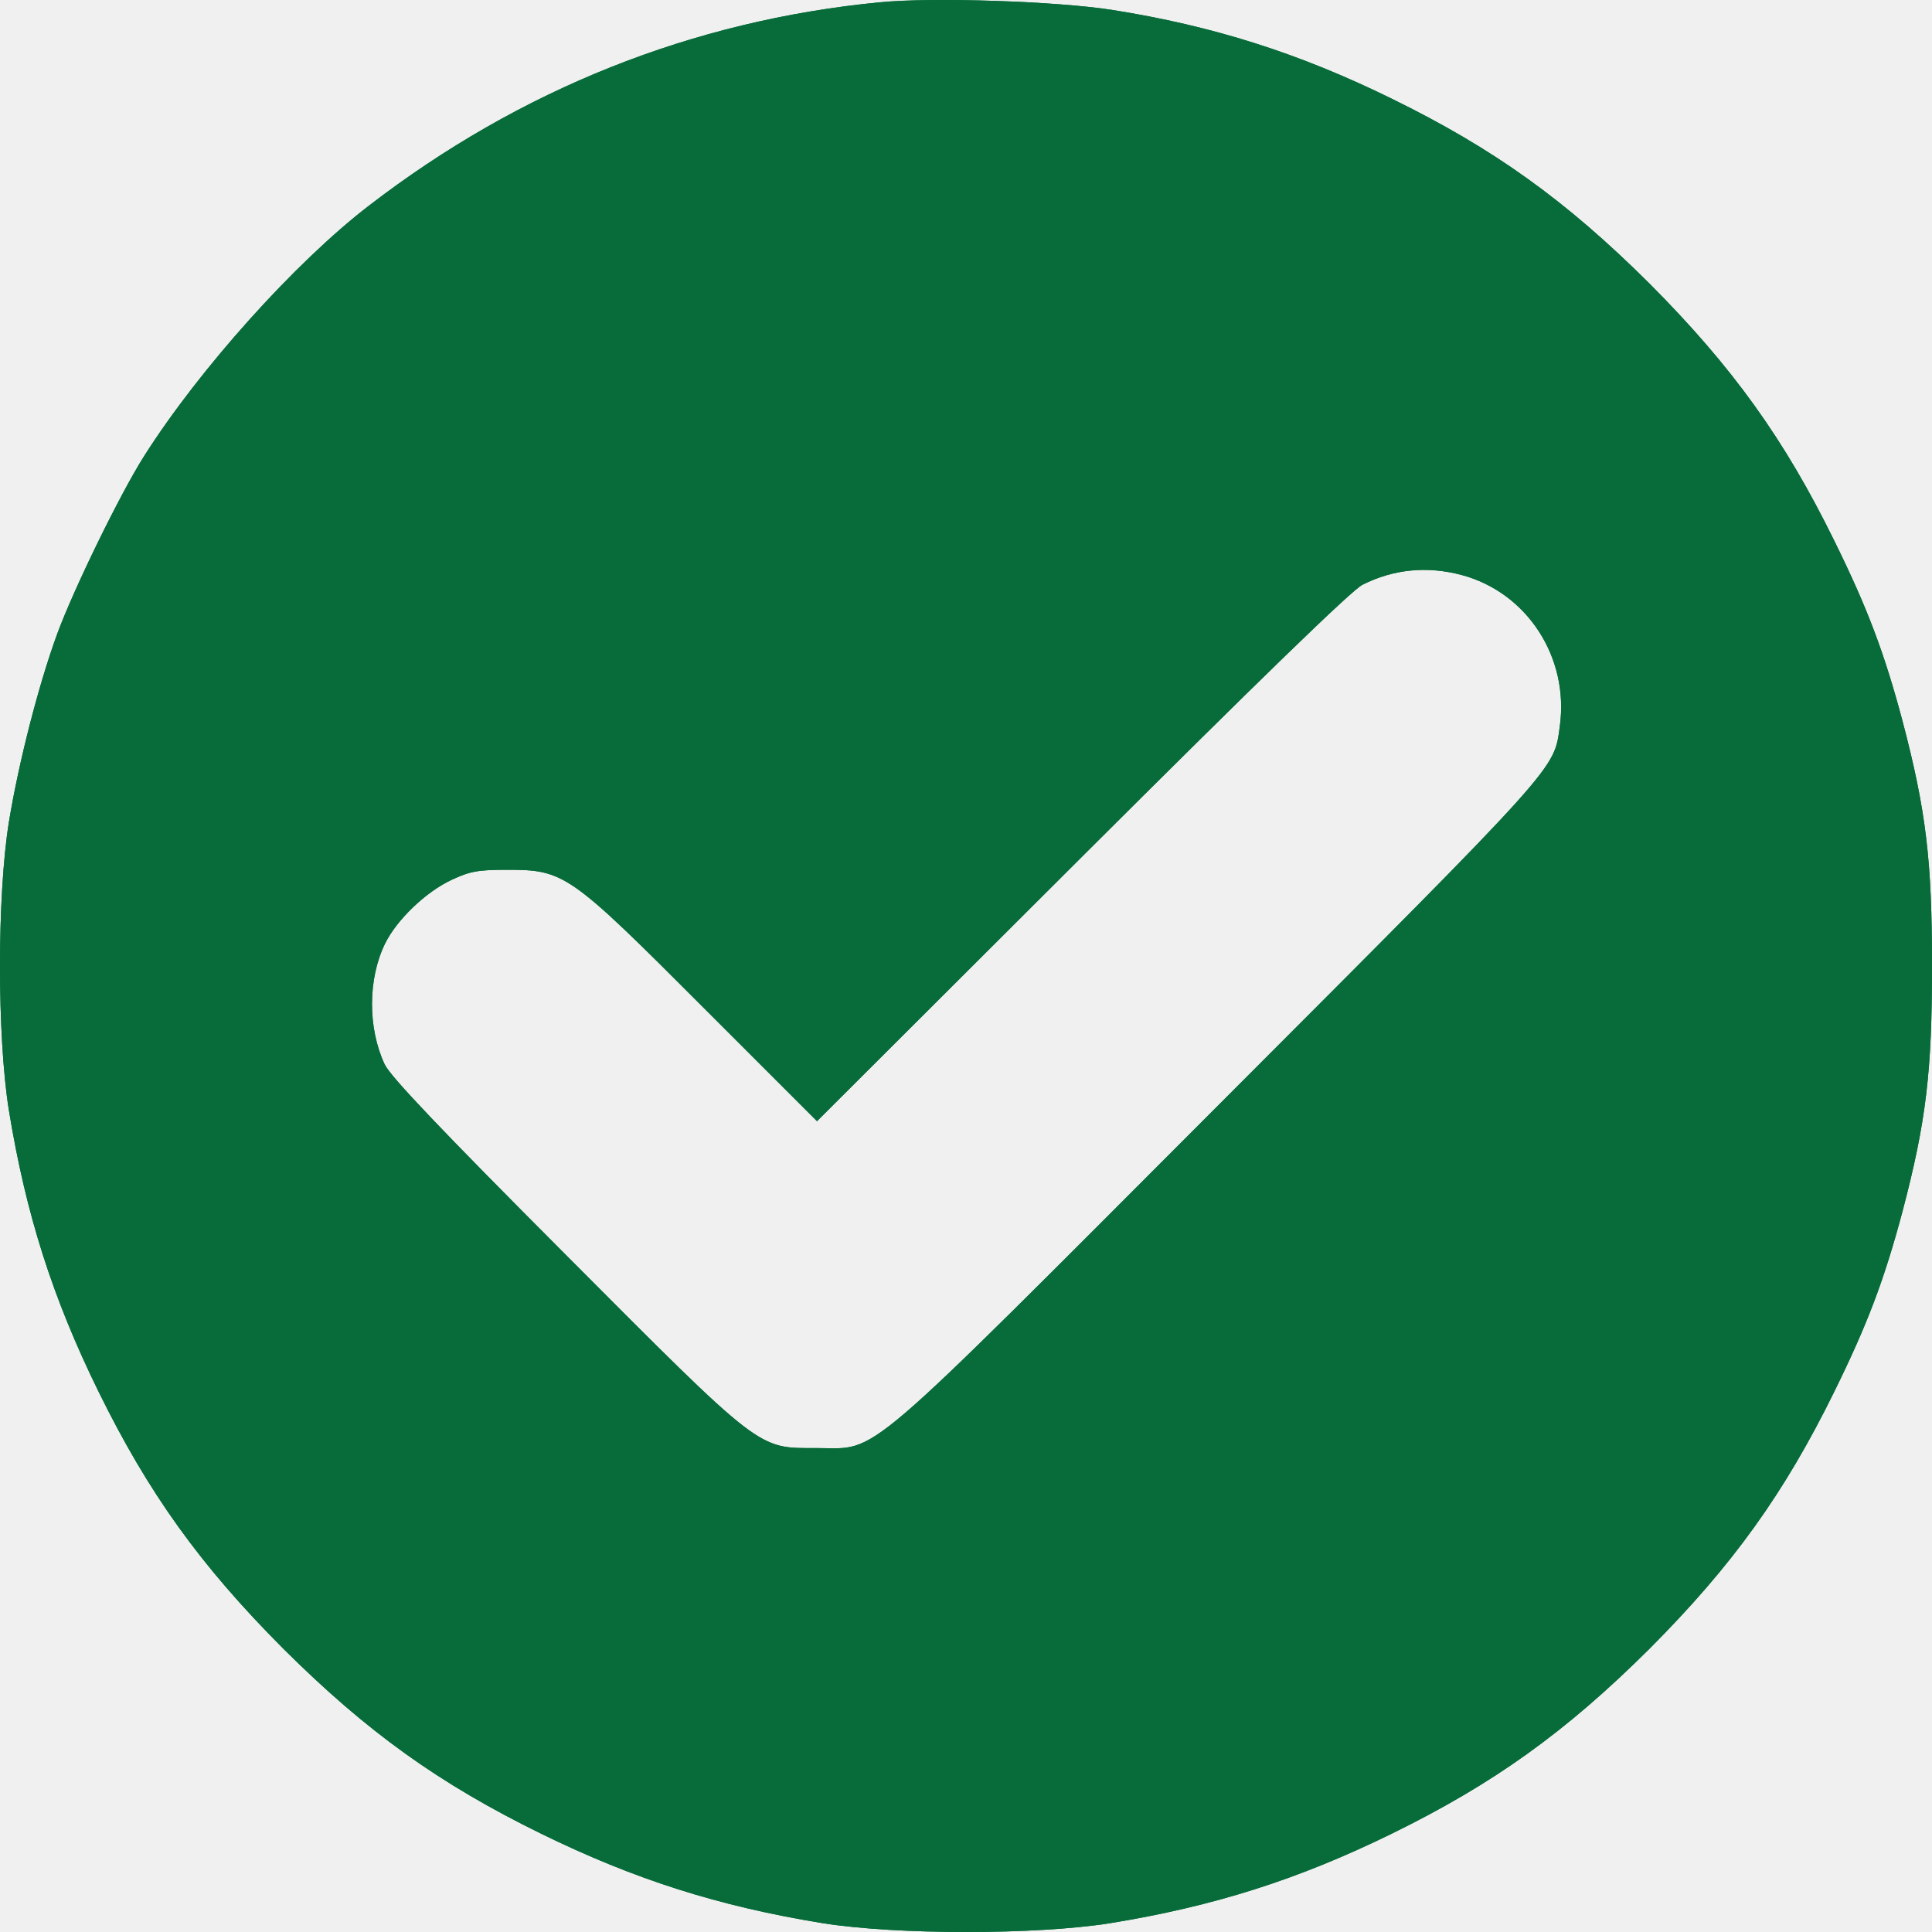
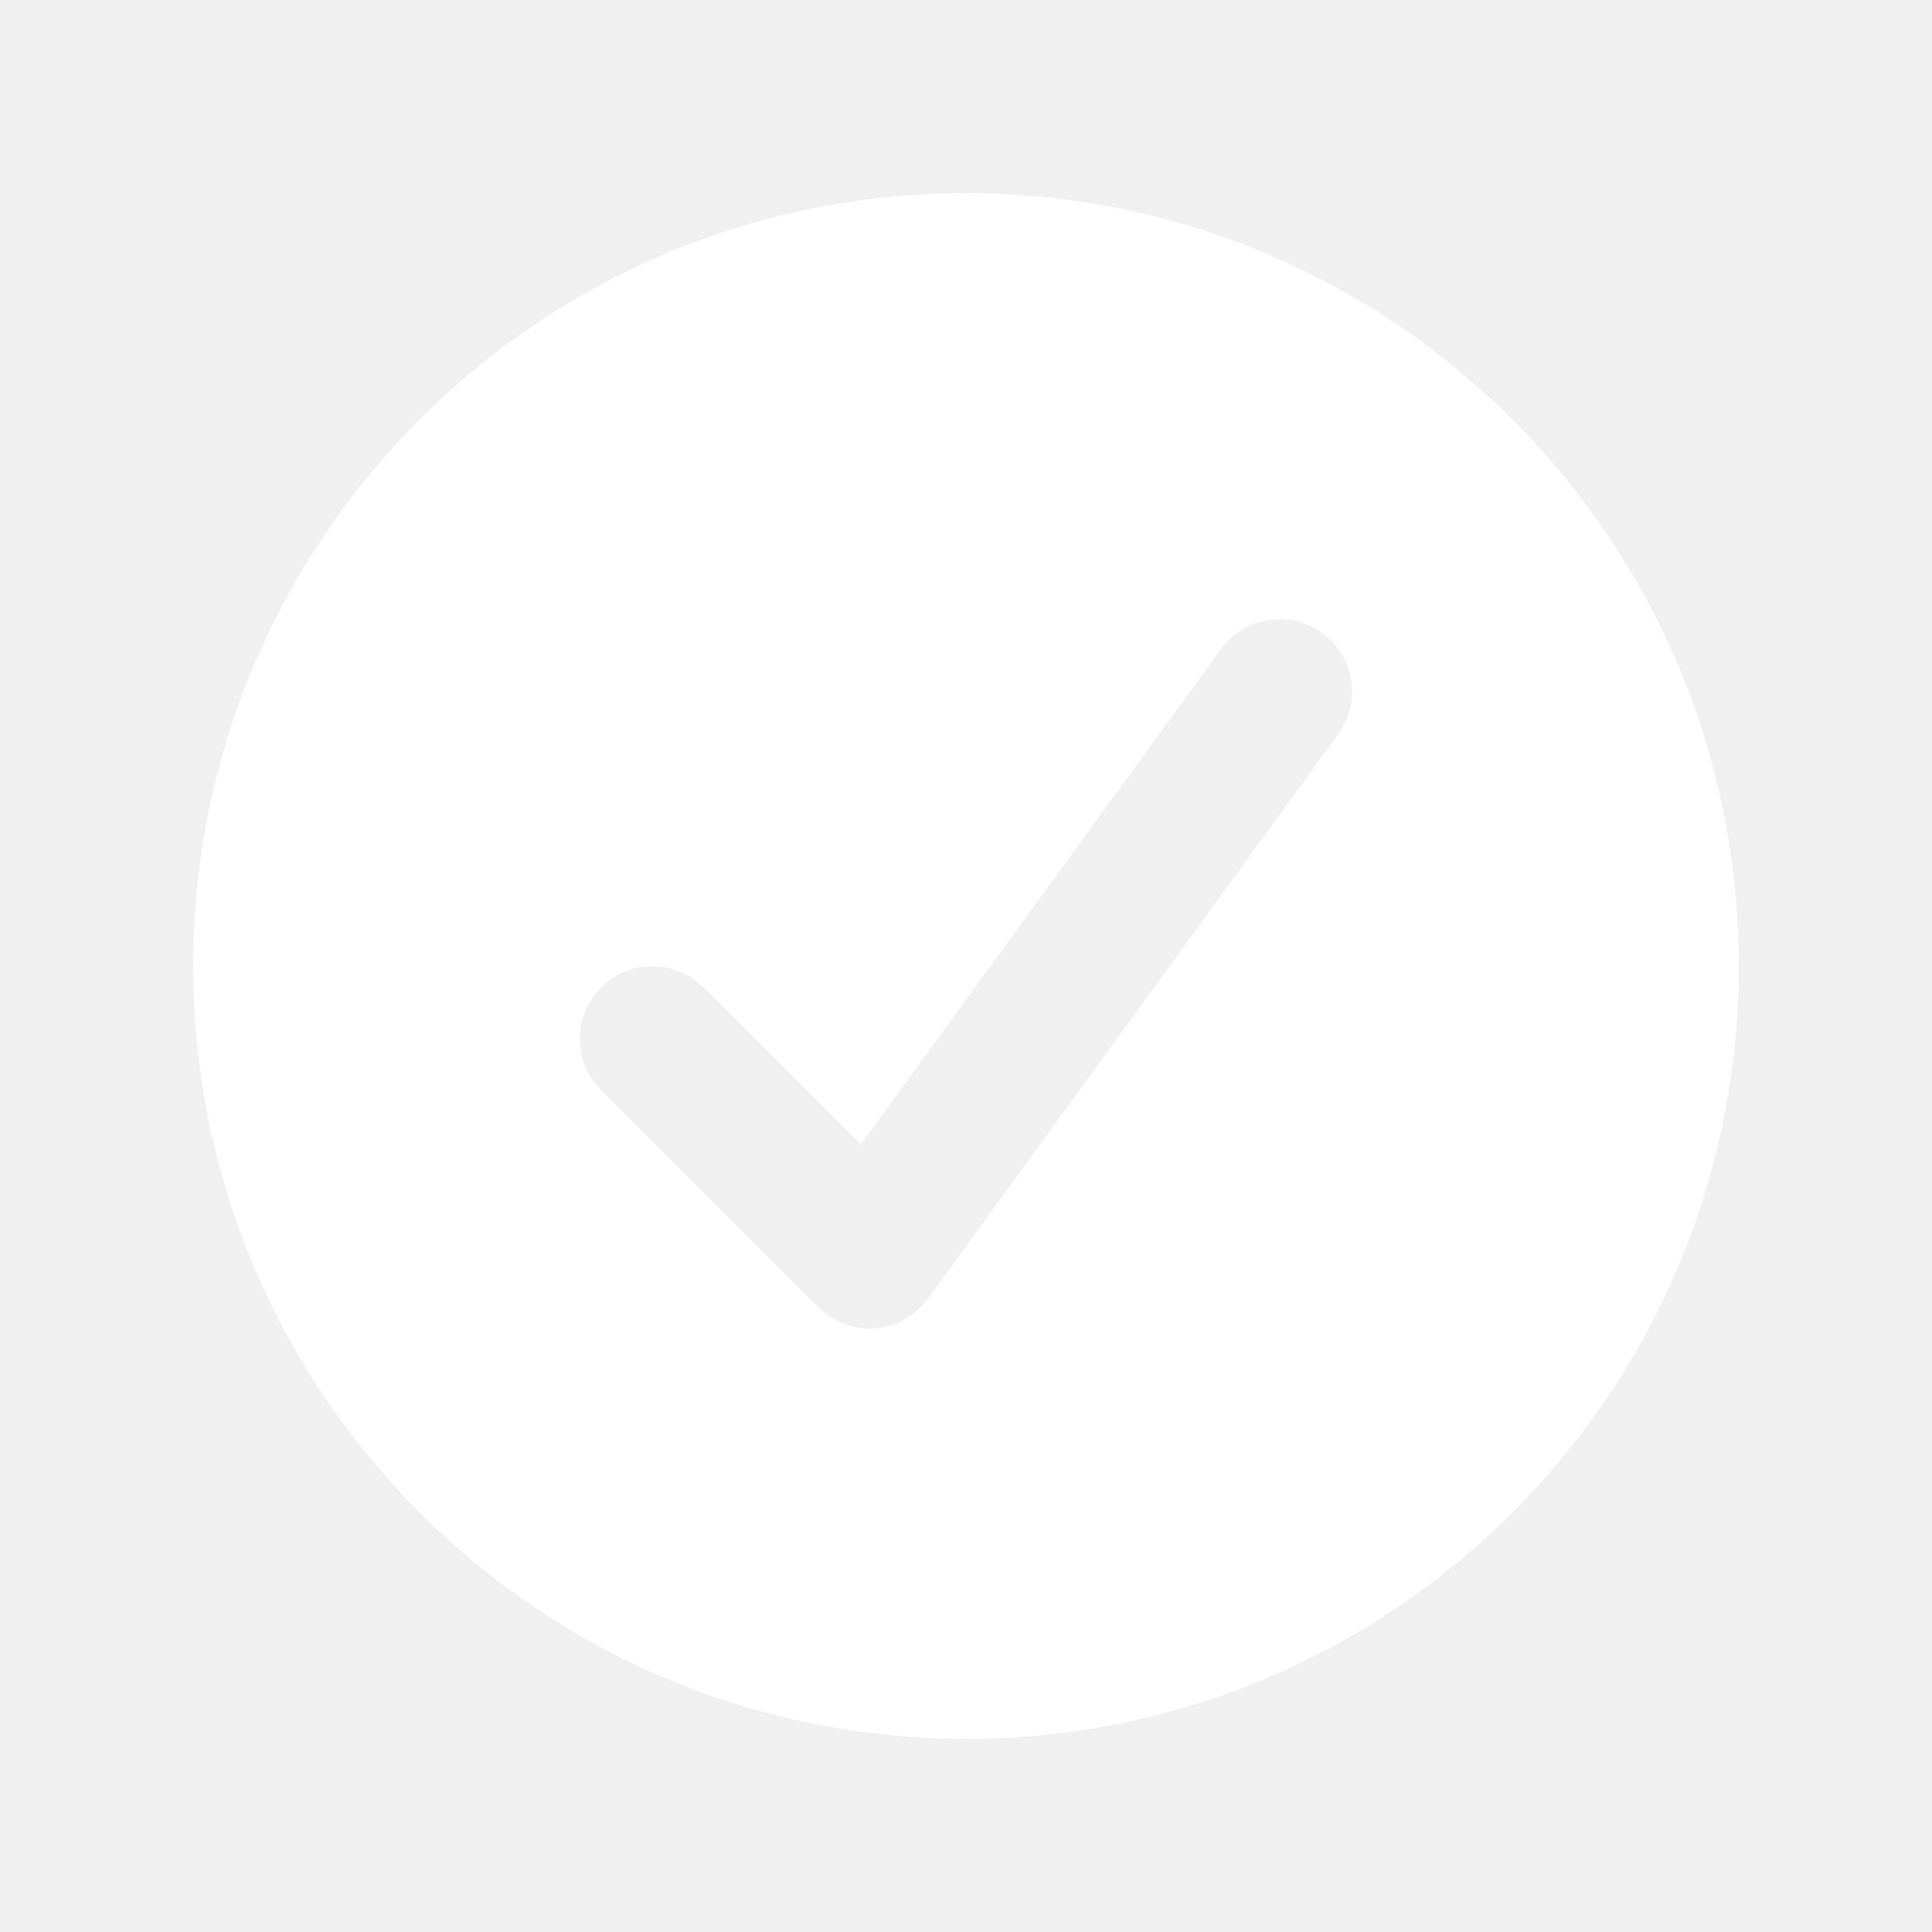
- <svg xmlns="http://www.w3.org/2000/svg" fill="none" viewBox="0 0 25 25">
-   <path d="M11.38 0.03C8.962 0.265 6.731 1.155 4.773 2.662C3.819 3.395 2.58 4.775 1.866 5.9C1.558 6.384 0.956 7.616 0.74 8.203C0.5 8.859 0.241 9.866 0.114 10.644C-0.038 11.598 -0.038 13.407 0.114 14.361C0.334 15.711 0.681 16.797 1.274 18.005C1.92 19.32 2.59 20.255 3.667 21.335C4.748 22.411 5.683 23.081 7 23.727C8.209 24.319 9.295 24.666 10.646 24.886C11.6 25.038 13.411 25.038 14.365 24.886C15.716 24.666 16.802 24.319 18.011 23.727C19.328 23.081 20.263 22.411 21.344 21.335C22.421 20.255 23.091 19.32 23.737 18.005C24.168 17.129 24.383 16.557 24.618 15.677C24.927 14.503 25 13.862 25 12.502C25 11.143 24.927 10.502 24.618 9.328C24.383 8.448 24.168 7.875 23.737 7C23.091 5.684 22.421 4.75 21.344 3.669C20.263 2.593 19.328 1.923 18.011 1.278C16.807 0.686 15.691 0.334 14.39 0.128C13.67 0.016 12.065 -0.038 11.38 0.03ZM18.912 7.44C19.759 7.665 20.307 8.506 20.184 9.397C20.106 9.964 20.214 9.847 15.789 14.278C11.062 19.012 11.385 18.738 10.572 18.738C9.799 18.738 9.882 18.807 7.313 16.229C5.698 14.61 5.057 13.935 4.978 13.774C4.758 13.304 4.758 12.669 4.983 12.209C5.135 11.901 5.507 11.544 5.84 11.387C6.08 11.275 6.182 11.255 6.559 11.255C7.303 11.255 7.367 11.299 9.104 13.04L10.572 14.508L13.998 11.089C16.308 8.785 17.492 7.636 17.63 7.567C18.036 7.362 18.471 7.323 18.912 7.44Z" fill="#076C3A" />
-   <path d="M11.38 0.03C8.962 0.265 6.731 1.155 4.773 2.662C3.819 3.395 2.58 4.775 1.866 5.9C1.558 6.384 0.956 7.616 0.74 8.203C0.5 8.859 0.241 9.866 0.114 10.644C-0.038 11.598 -0.038 13.407 0.114 14.361C0.334 15.711 0.681 16.797 1.274 18.005C1.92 19.32 2.59 20.255 3.667 21.335C4.748 22.411 5.683 23.081 7 23.727C8.209 24.319 9.295 24.666 10.646 24.886C11.6 25.038 13.411 25.038 14.365 24.886C15.716 24.666 16.802 24.319 18.011 23.727C19.328 23.081 20.263 22.411 21.344 21.335C22.421 20.255 23.091 19.32 23.737 18.005C24.168 17.129 24.383 16.557 24.618 15.677C24.927 14.503 25 13.862 25 12.502C25 11.143 24.927 10.502 24.618 9.328C24.383 8.448 24.168 7.875 23.737 7C23.091 5.684 22.421 4.75 21.344 3.669C20.263 2.593 19.328 1.923 18.011 1.278C16.807 0.686 15.691 0.334 14.39 0.128C13.67 0.016 12.065 -0.038 11.38 0.03ZM18.912 7.44C19.759 7.665 20.307 8.506 20.184 9.397C20.106 9.964 20.214 9.847 15.789 14.278C11.062 19.012 11.385 18.738 10.572 18.738C9.799 18.738 9.882 18.807 7.313 16.229C5.698 14.61 5.057 13.935 4.978 13.774C4.758 13.304 4.758 12.669 4.983 12.209C5.135 11.901 5.507 11.544 5.84 11.387C6.08 11.275 6.182 11.255 6.559 11.255C7.303 11.255 7.367 11.299 9.104 13.04L10.572 14.508L13.998 11.089C16.308 8.785 17.492 7.636 17.63 7.567C18.036 7.362 18.471 7.323 18.912 7.44Z" fill="#076C3A" />
+ <svg xmlns="http://www.w3.org/2000/svg" viewBox="0 0 640 640">
+   <path fill="#ffffff" d="M320 576C178.6 576 64 461.4 64 320C64 178.6 178.6 64 320 64C461.4 64 576 178.6 576 320C576 461.4 461.4 576 320 576zM438 209.7C427.3 201.9 412.3 204.3 404.5 215L285.1 379.2L233 327.1C223.6 317.7 208.4 317.7 199.1 327.1C189.8 336.5 189.7 351.7 199.1 361L271.1 433C276.1 438 282.9 440.5 289.9 440C296.9 439.5 303.3 435.9 307.4 430.2L443.3 243.2C451.1 232.5 448.7 217.5 438 209.7z" />
</svg>
